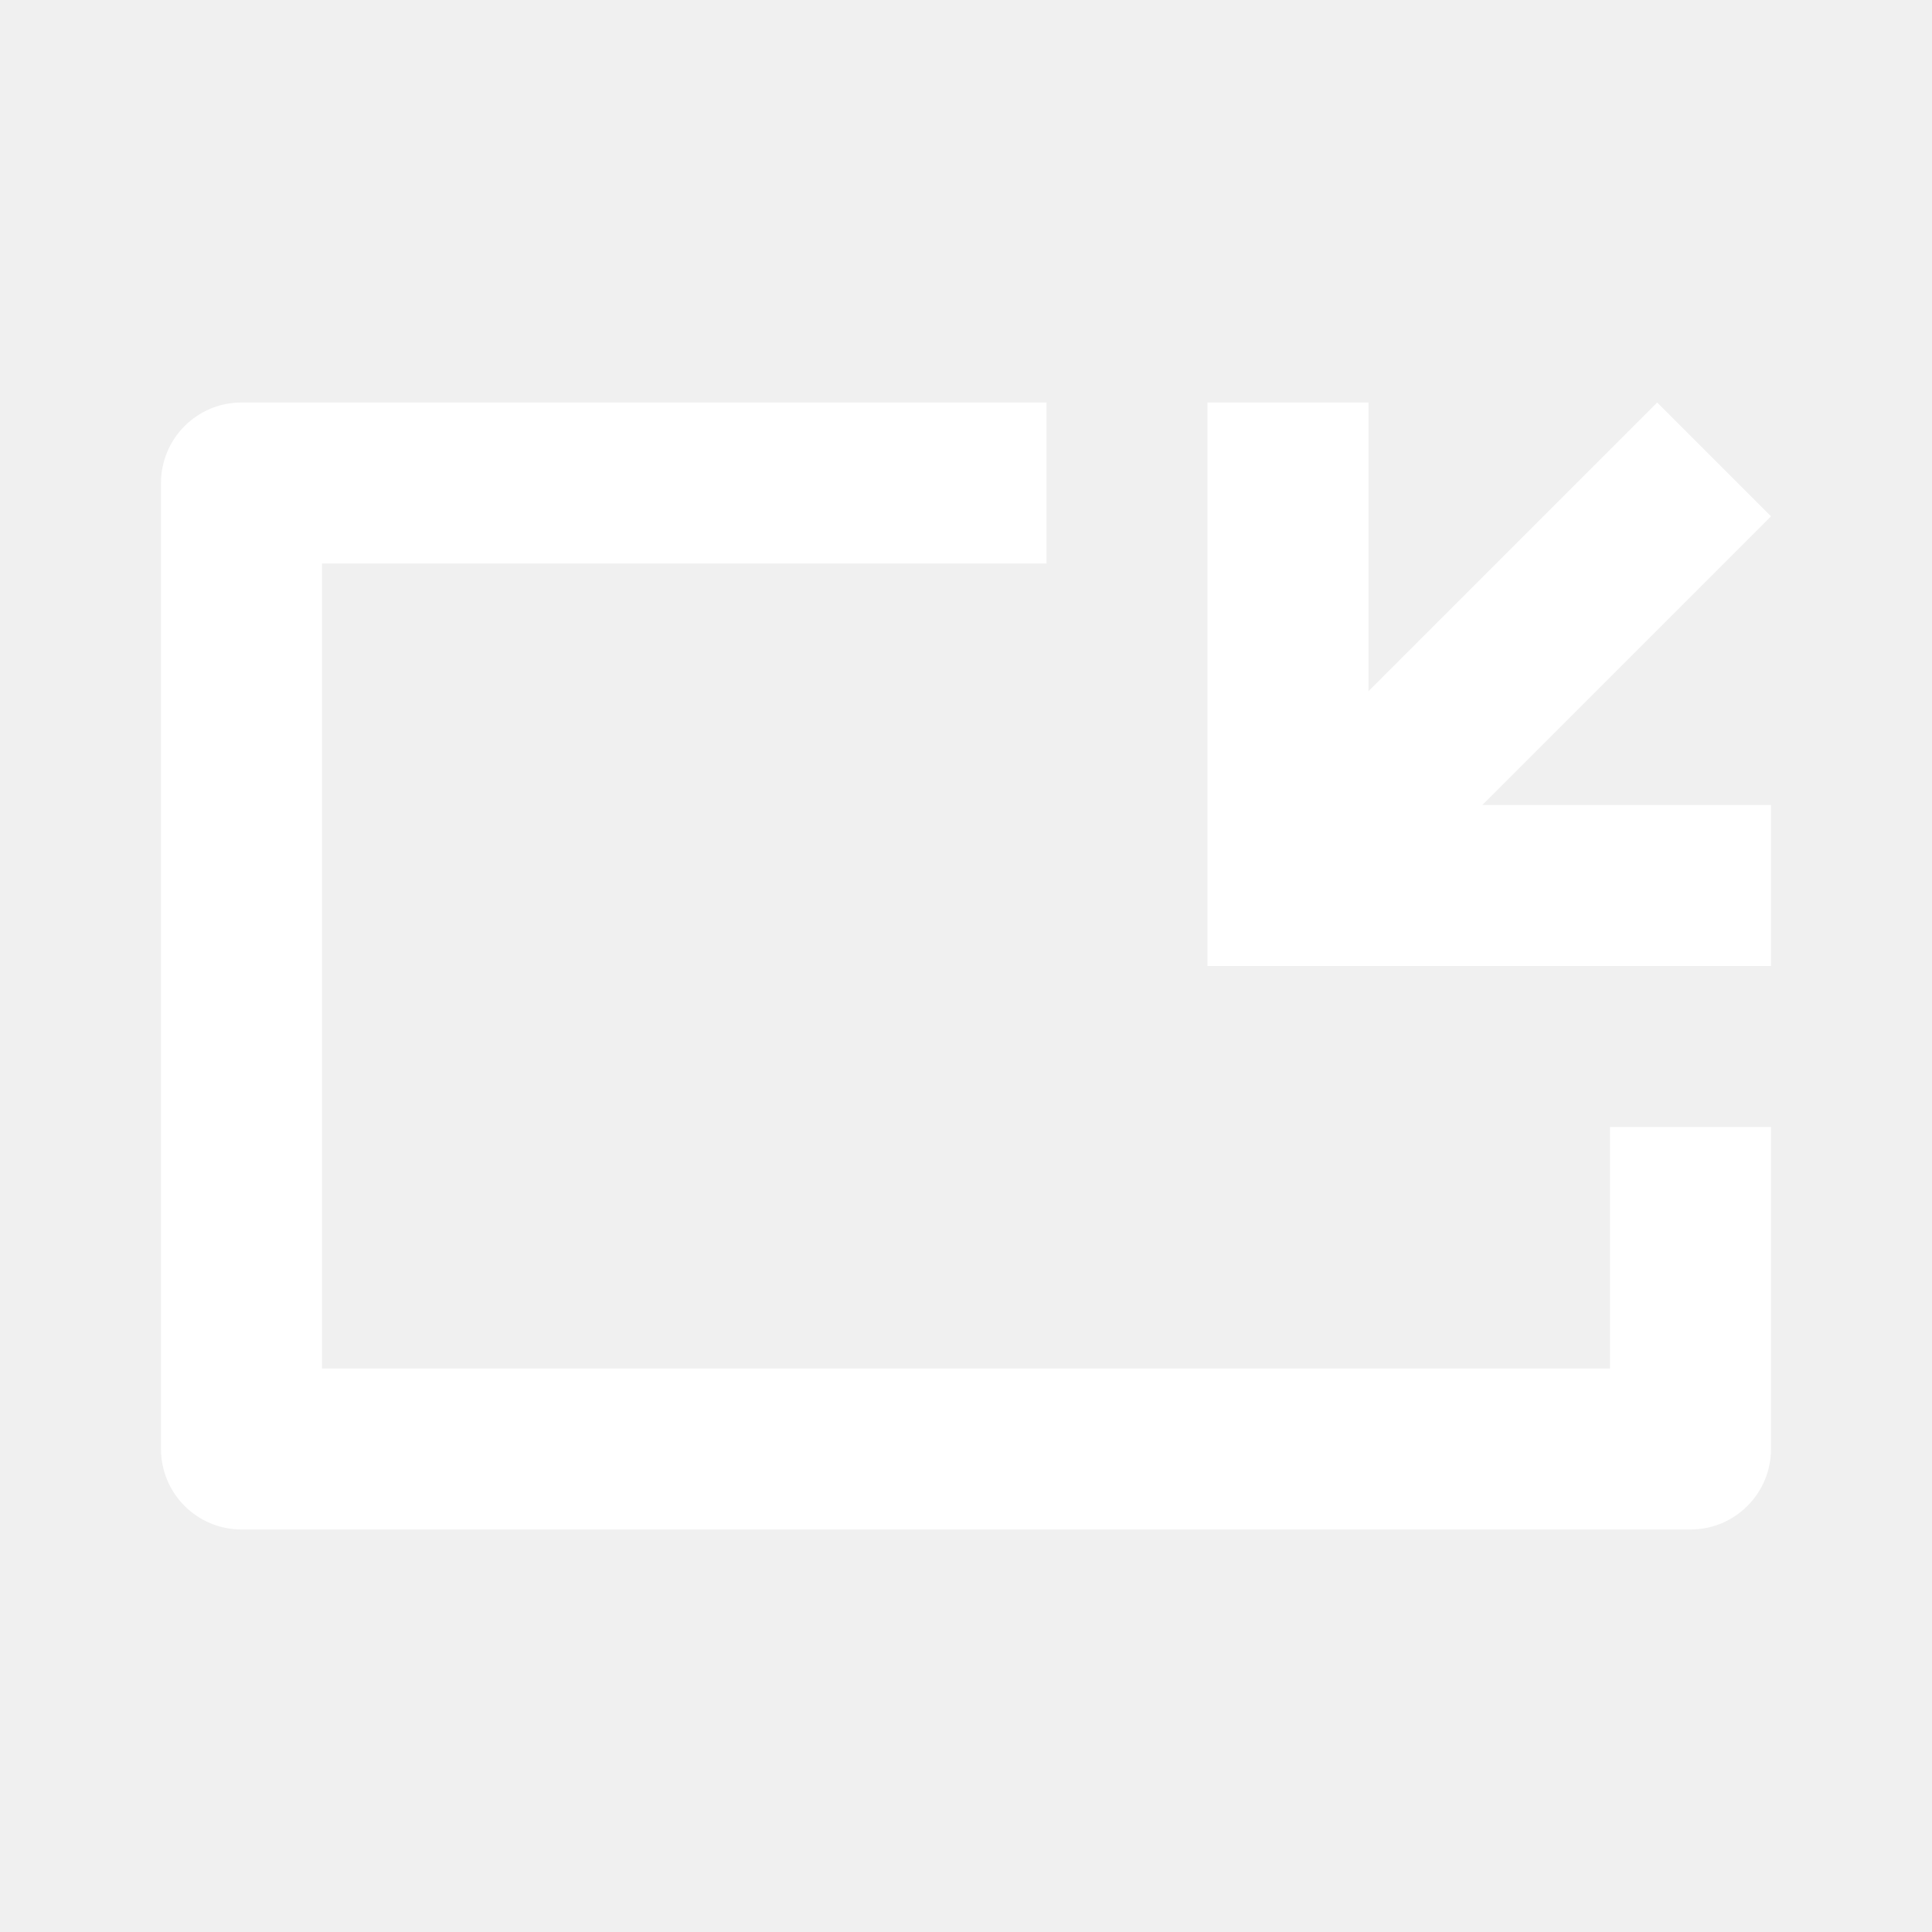
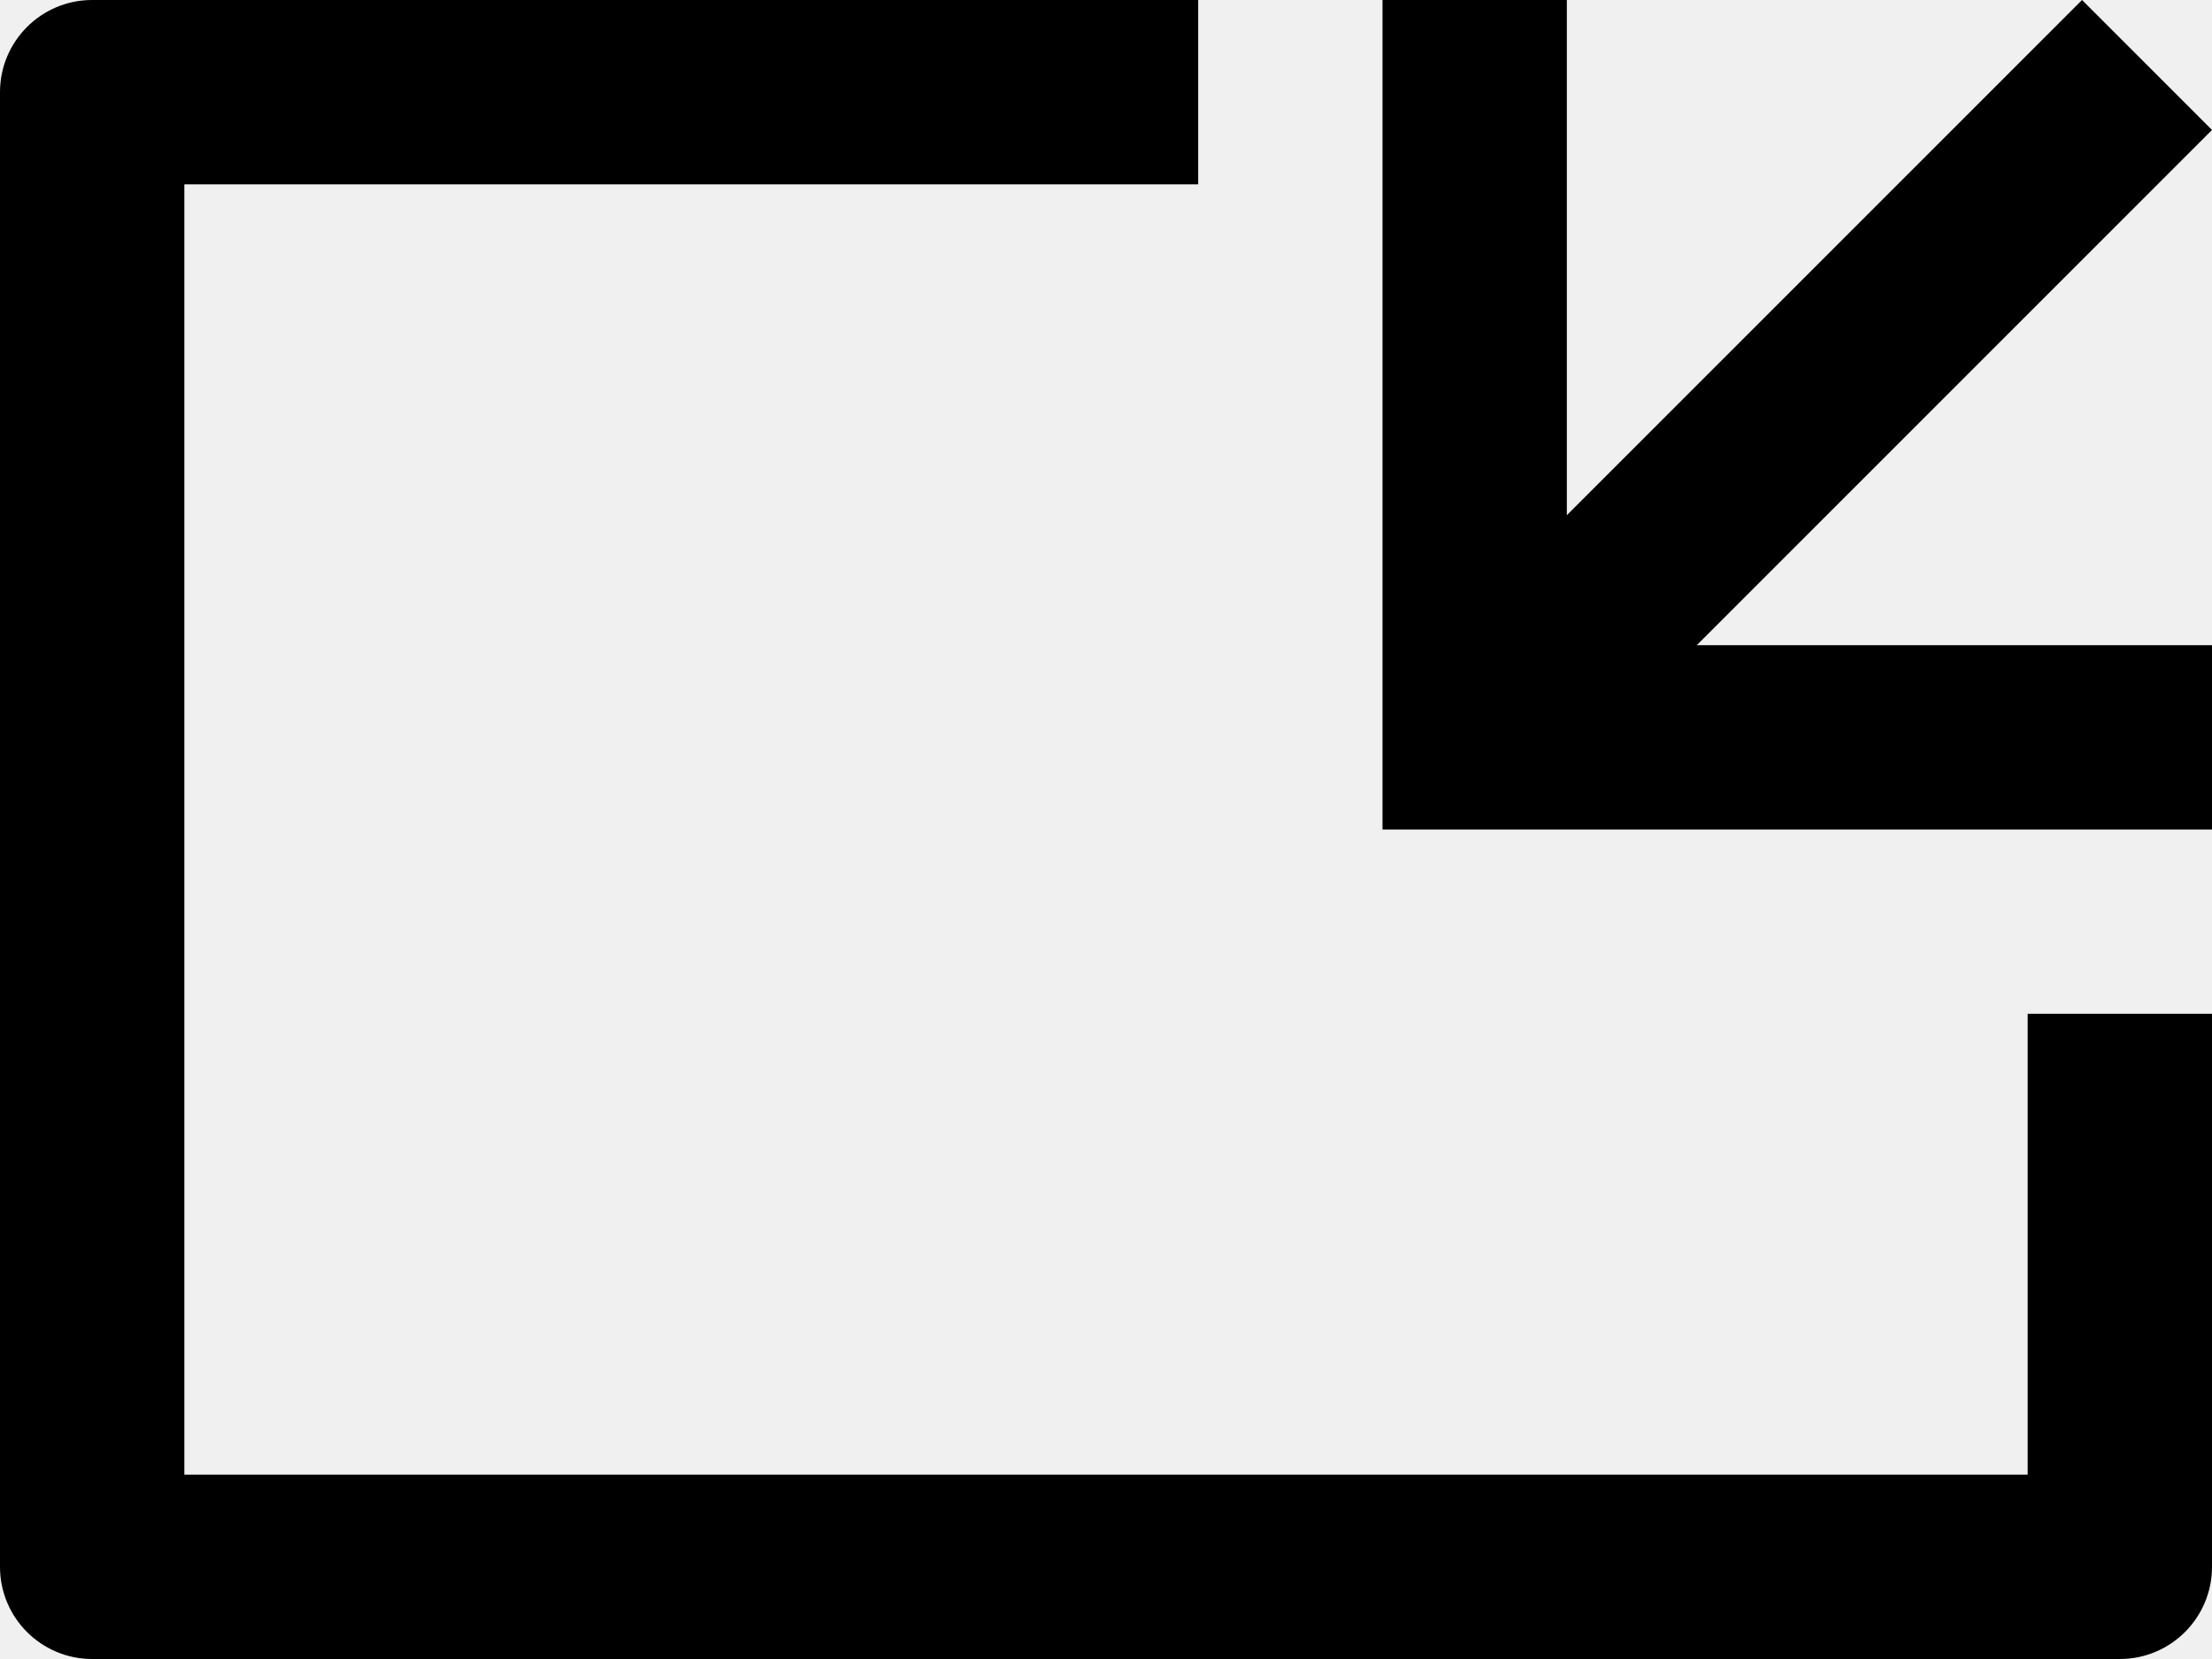
- <svg xmlns="http://www.w3.org/2000/svg" viewBox="0 0 24 24">
-   <path fill="#fff" d="M20 14v3H4V7h9V5H3a1 1 0 0 0-1 1v12a1 1 0 0 0 1 1h18a1 1 0 0 0 1-1v-4h-2z" />
-   <path fill="#fff" d="M22 12v-2h-3.586L22 6.414 20.586 5 17 8.586V5h-2v7h7" />
+ <svg xmlns="http://www.w3.org/2000/svg" viewBox="0 0 24 18">
+   <path fill="%23fff" d="M22 11v5H2V2h11V0H1a1 1 0 0 0-1 1v16a1 1 0 0 0 1 1h22a1 1 0 0 0 1-1v-6h-2z" />
+   <path fill="%23fff" d="M24 9V7h-5.59L24 1.41 22.59 0 17 5.59V0h-2v9h9" />
</svg>
